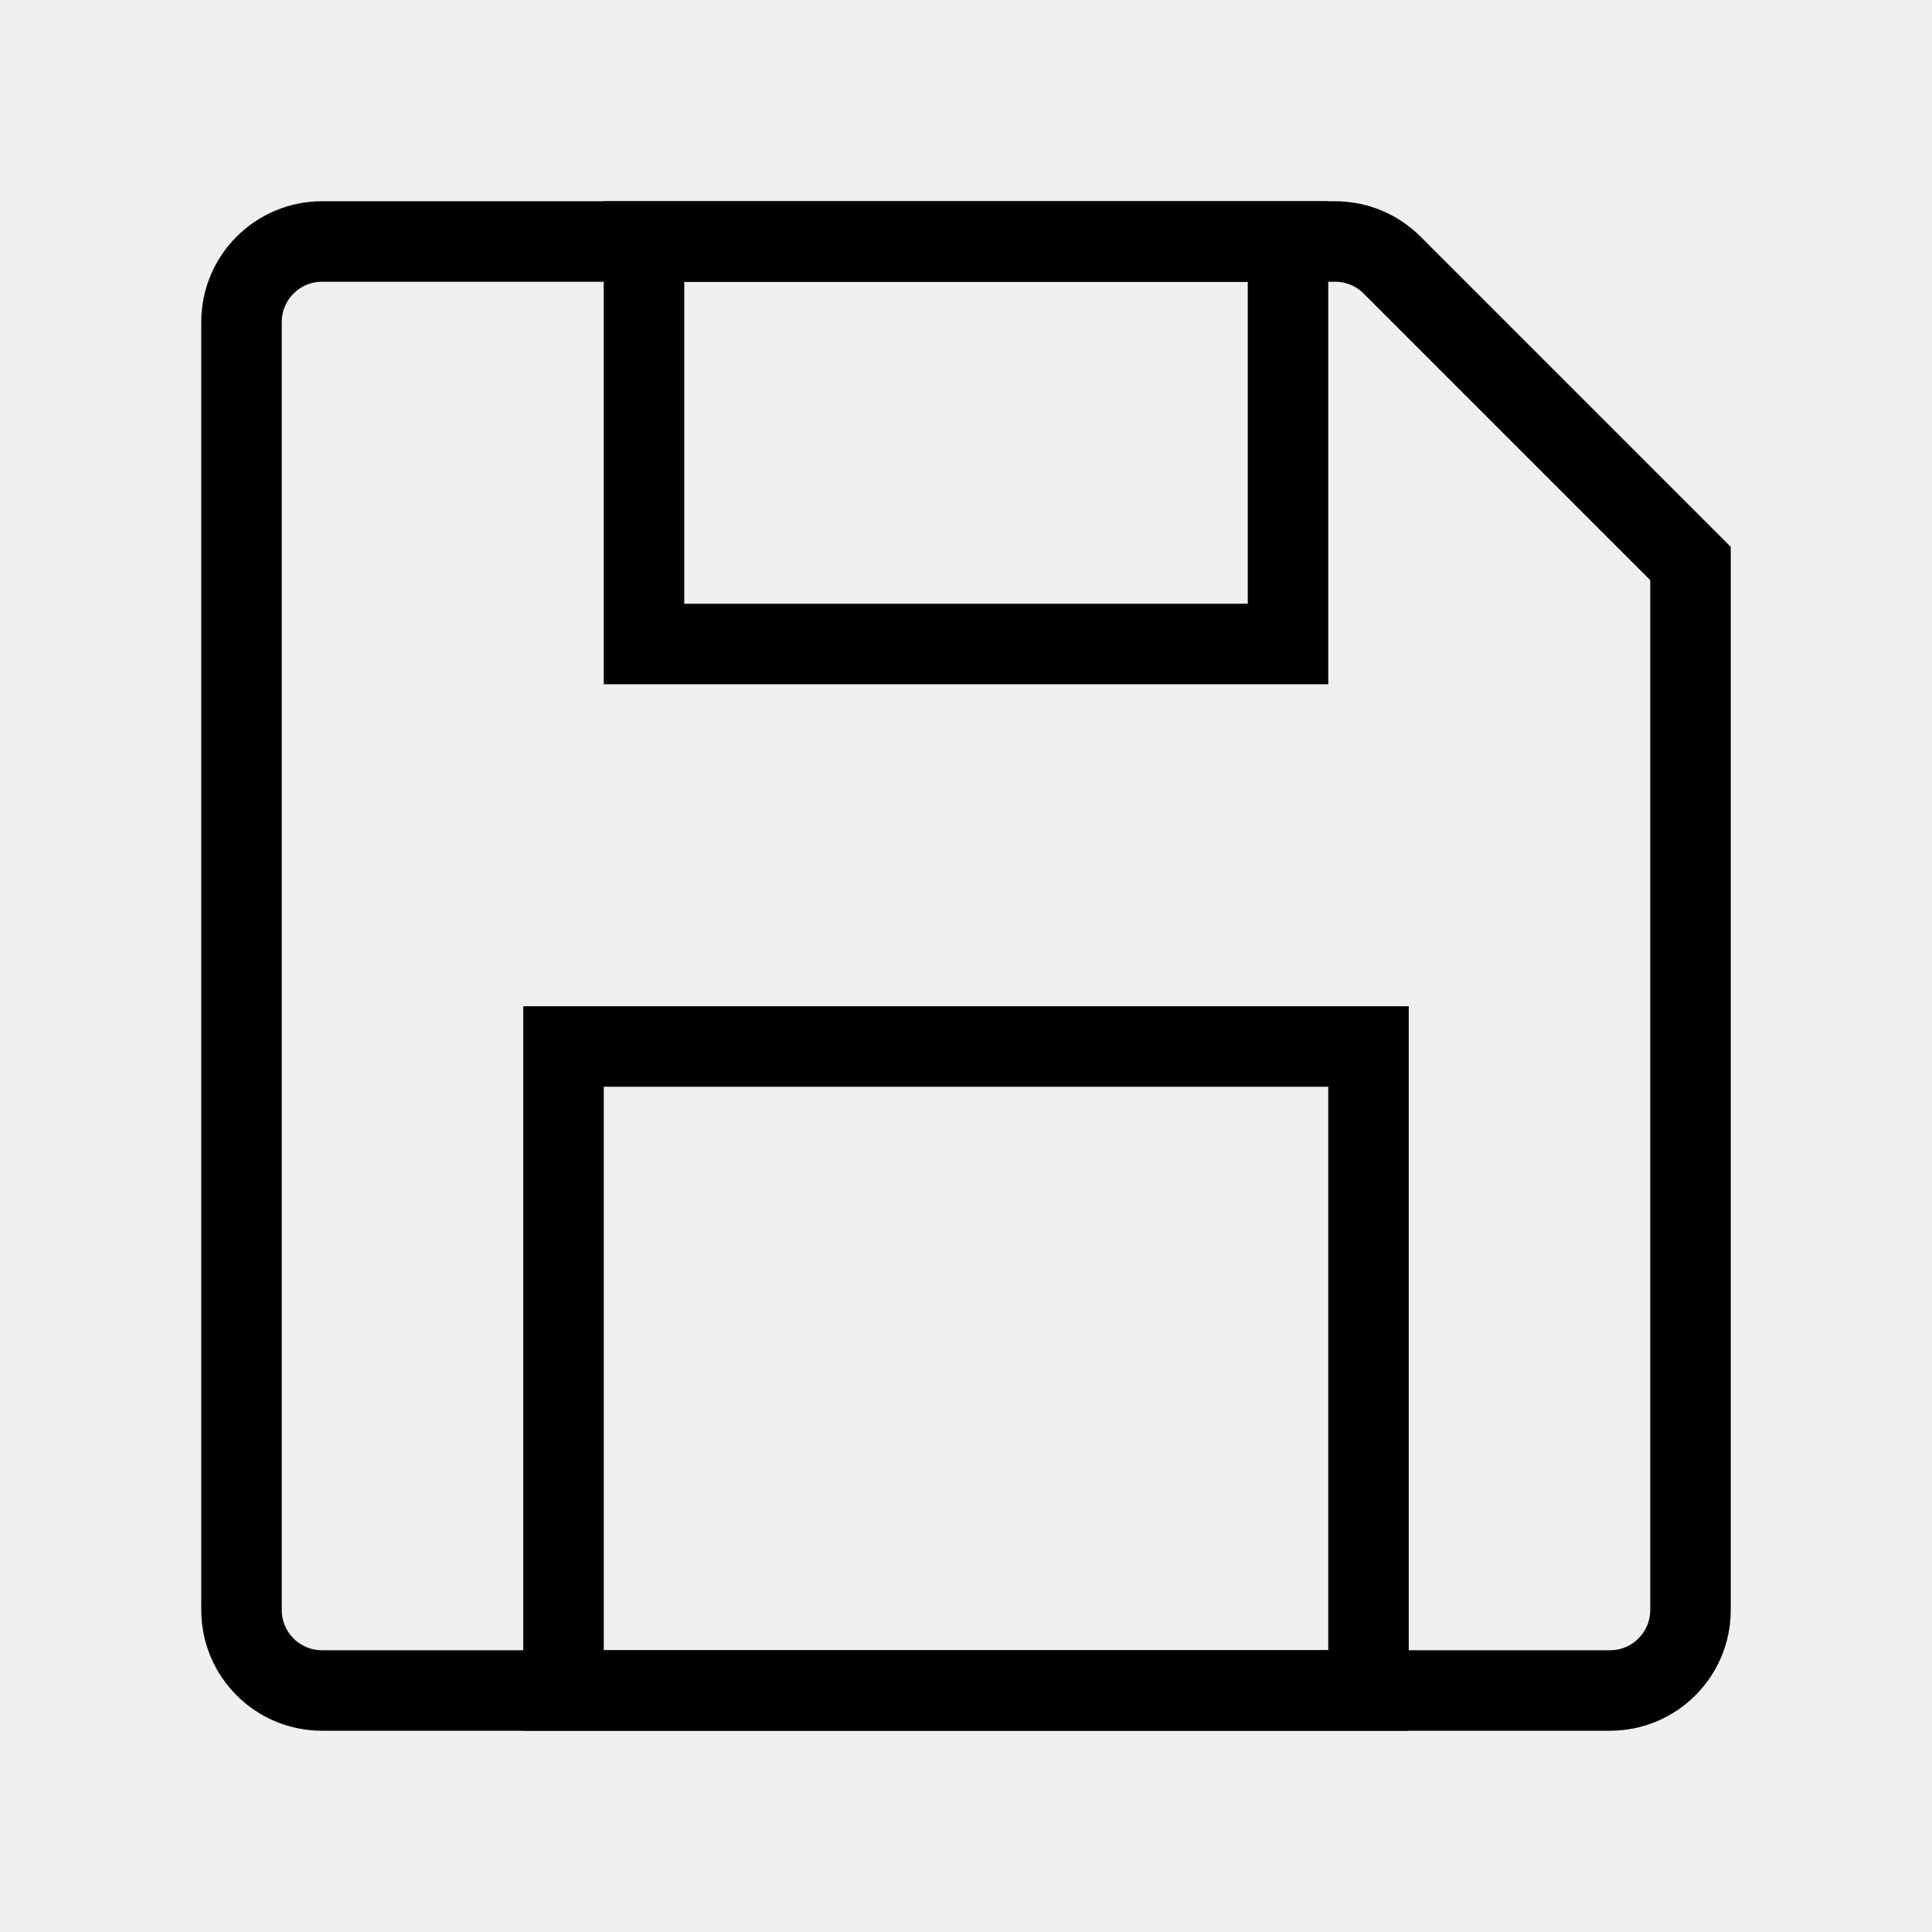
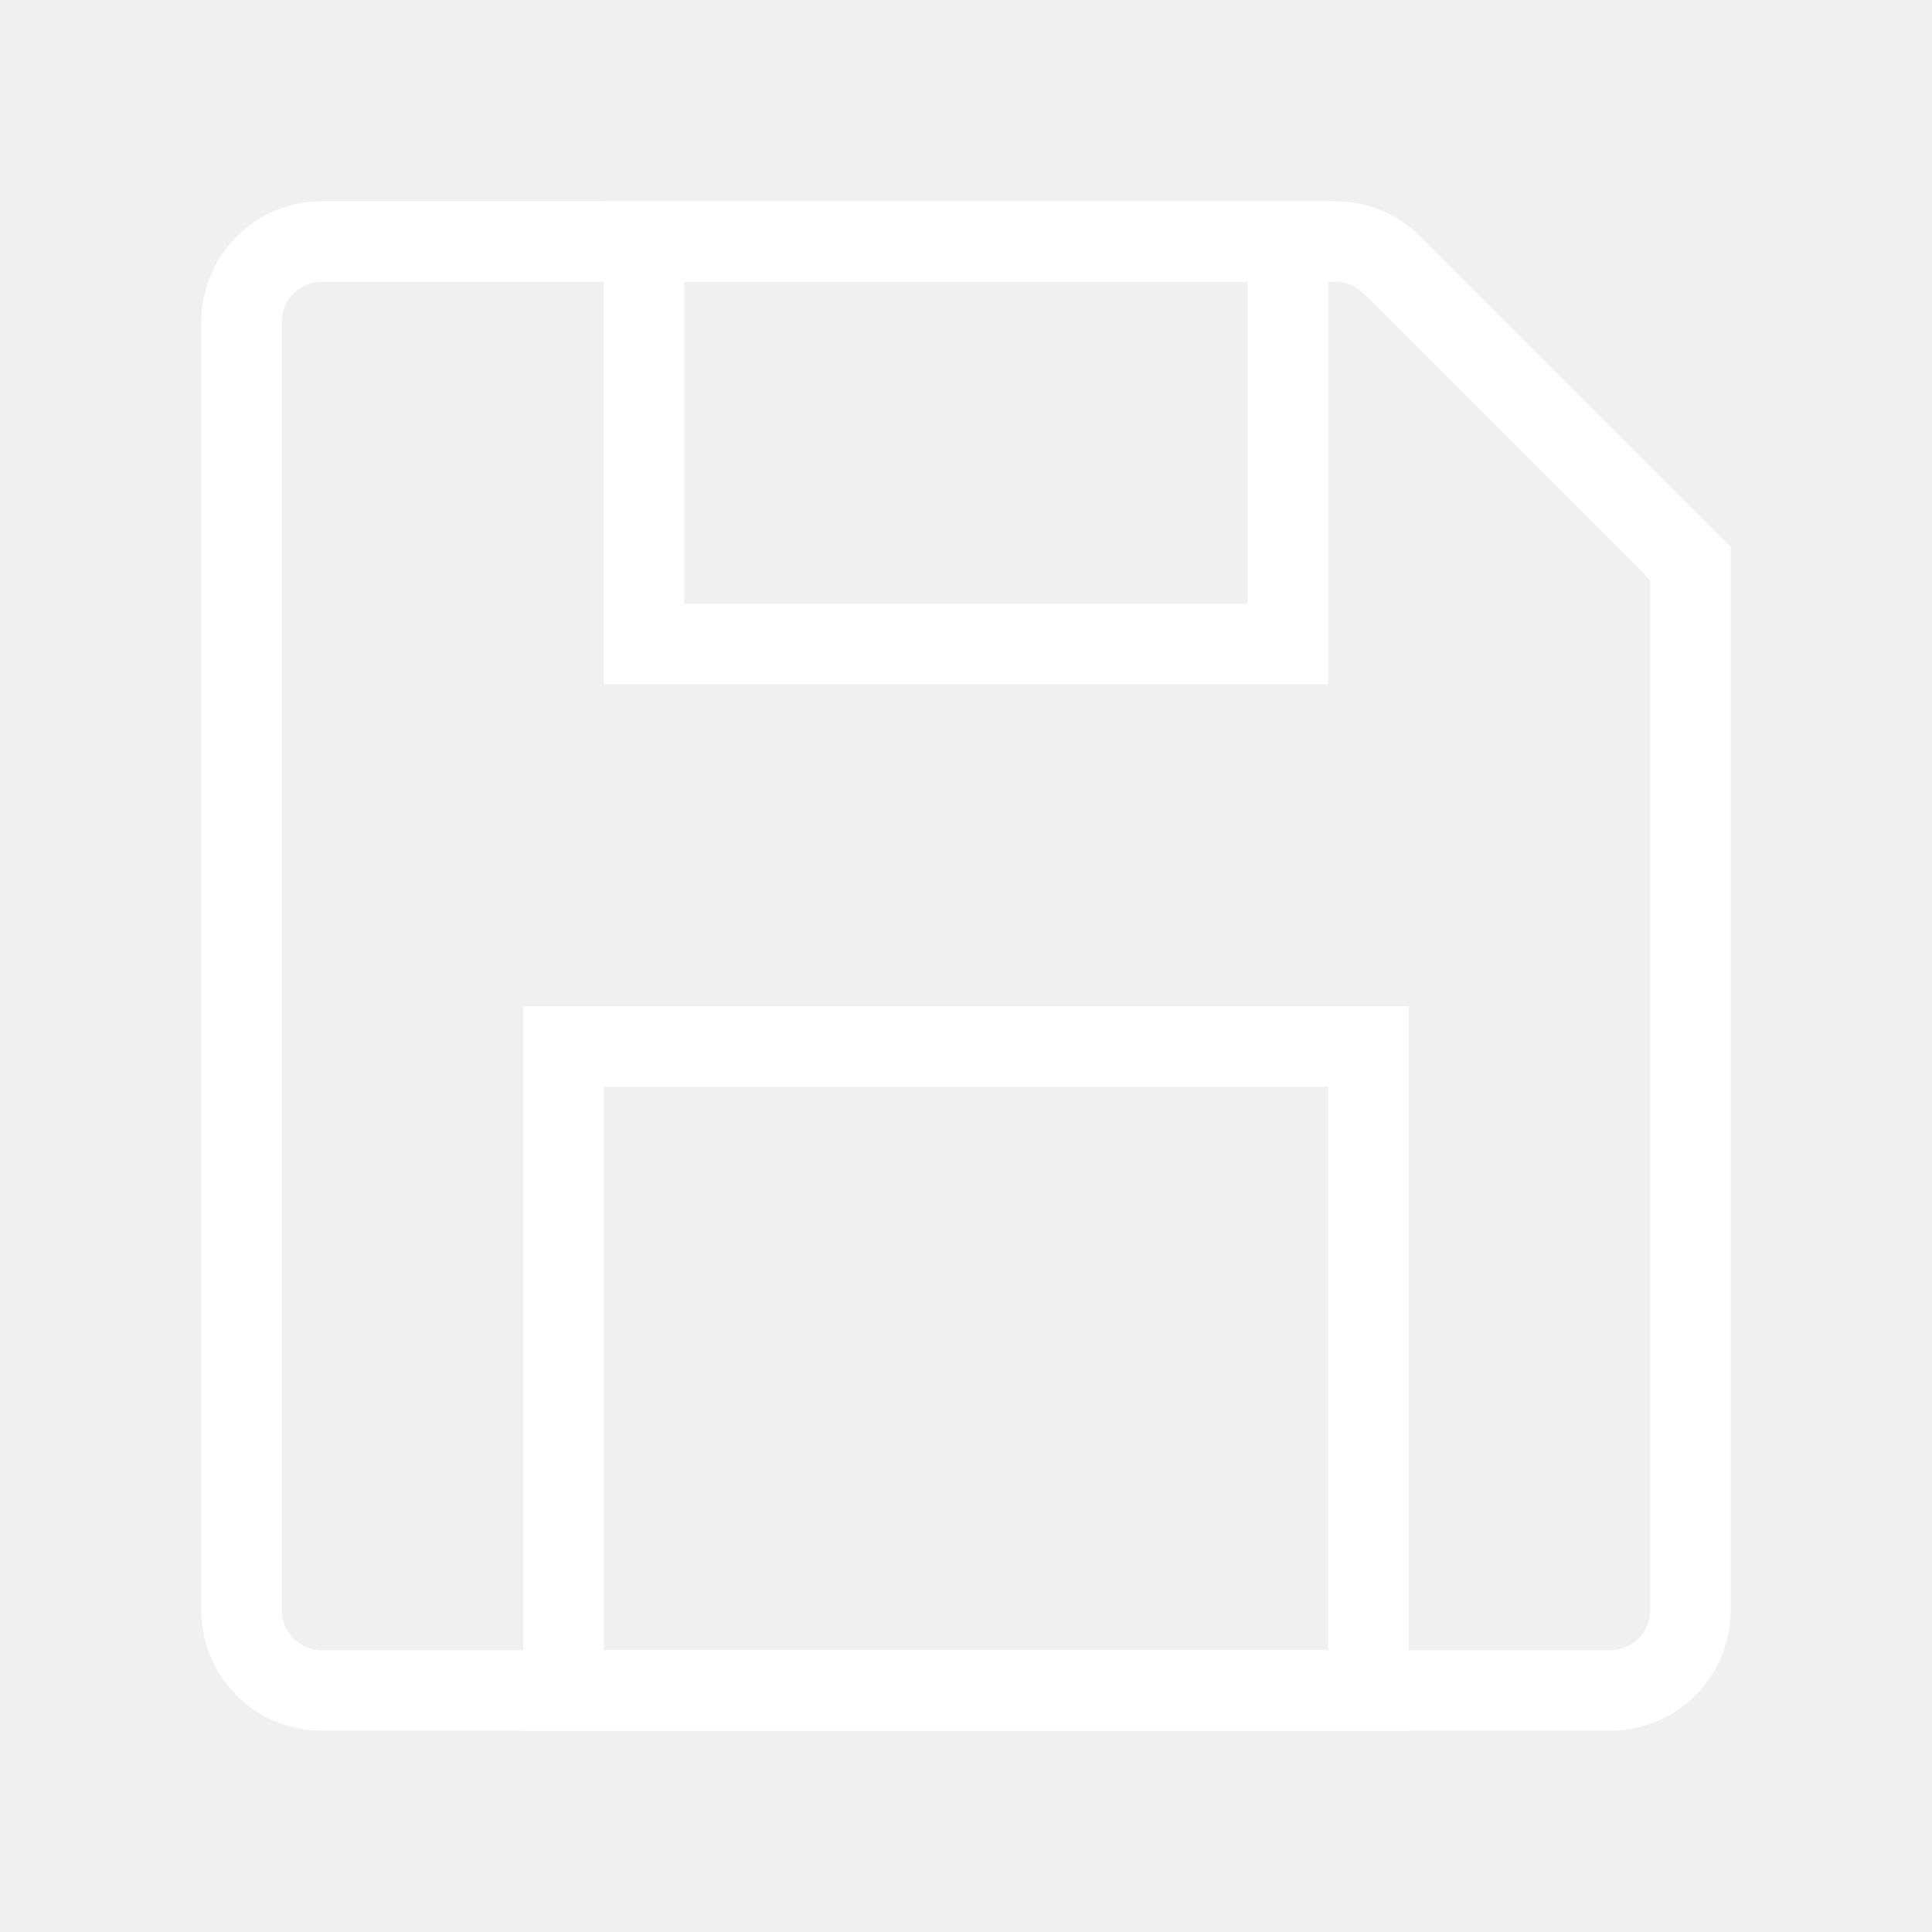
- <svg xmlns="http://www.w3.org/2000/svg" width="800px" height="800px" viewBox="0 0 24 24" role="img" aria-labelledby="saveIconTitle" stroke="#000000" stroke-width="1" stroke-linecap="square" stroke-linejoin="miter" fill="none" color="#000000">
+ <svg xmlns="http://www.w3.org/2000/svg" width="800px" height="800px" viewBox="0 0 24 24" role="img" aria-labelledby="saveIconTitle" stroke="#ffffff" stroke-width="1" stroke-linecap="square" stroke-linejoin="miter" fill="none" color="#000000">
  <path d="M17.293,3.293 L21,7 L21,20 C21,20.552 20.552,21 20,21 L4,21 C3.448,21 3,20.552 3,20 L3,4 C3,3.448 3.448,3 4,3 L16.586,3 C16.851,3 17.105,3.105 17.293,3.293 Z" />
  <rect width="10" height="8" x="7" y="13" />
  <rect width="8" height="5" x="8" y="3" />
</svg>
